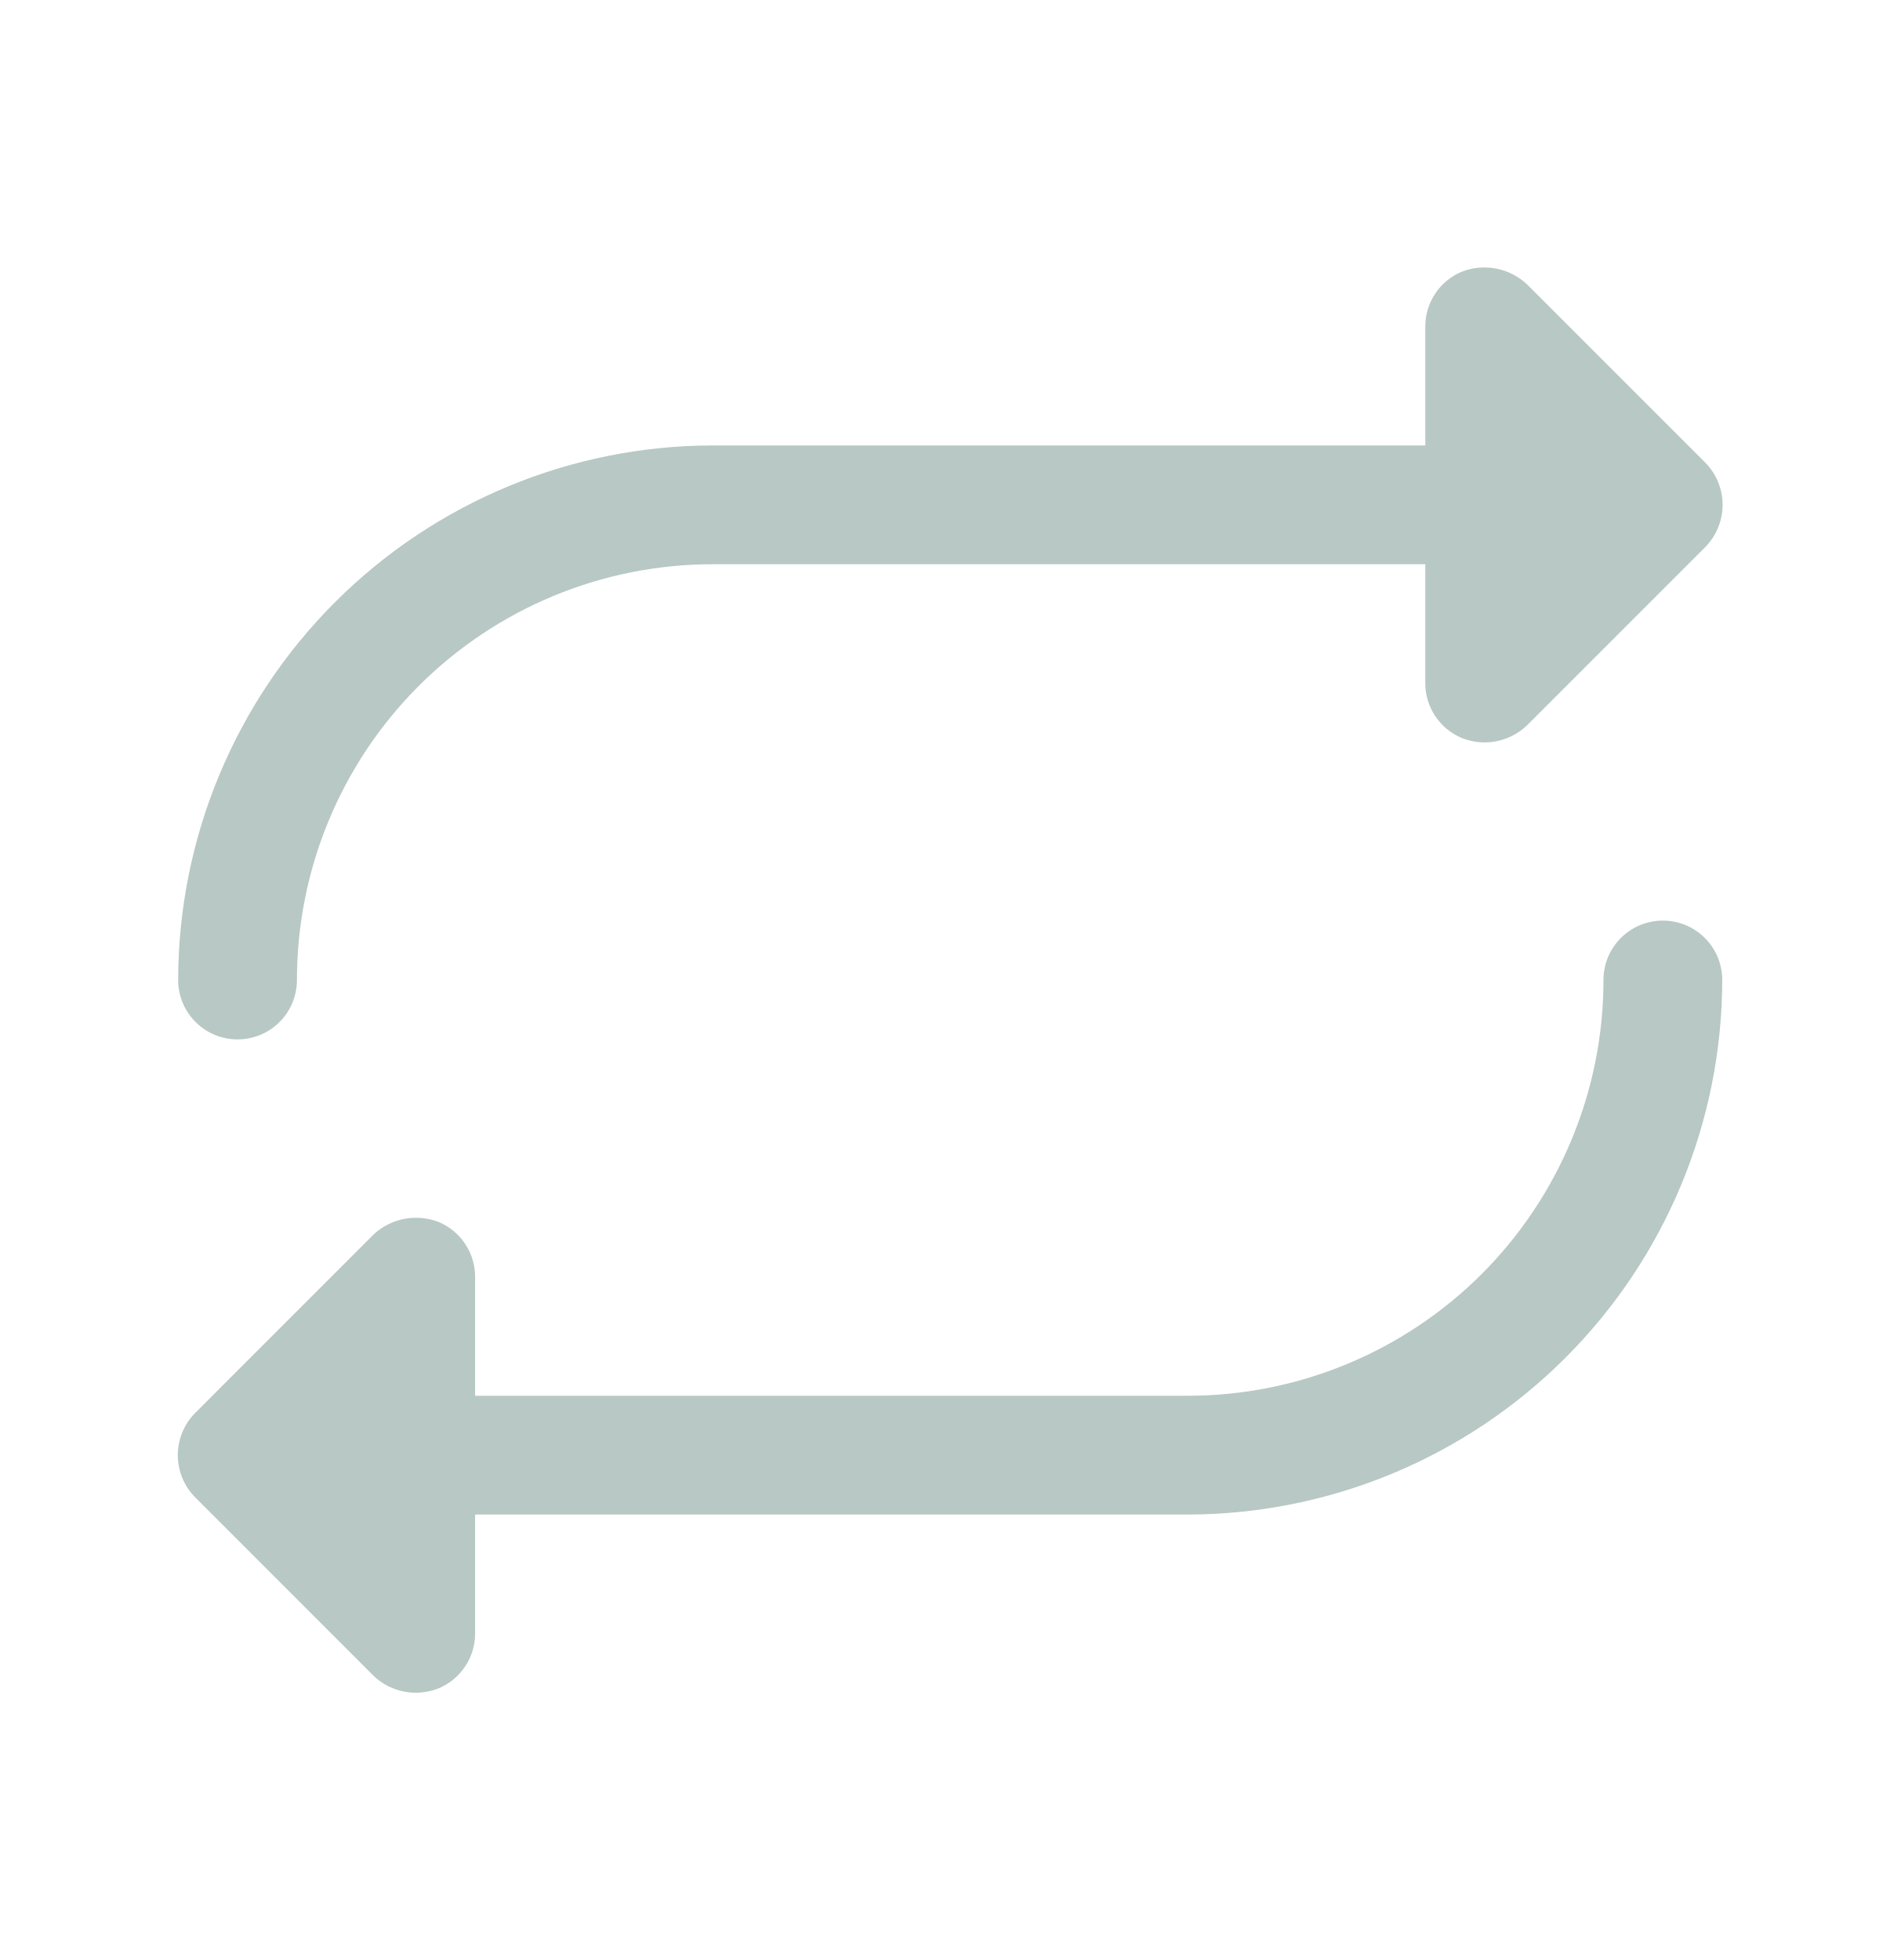
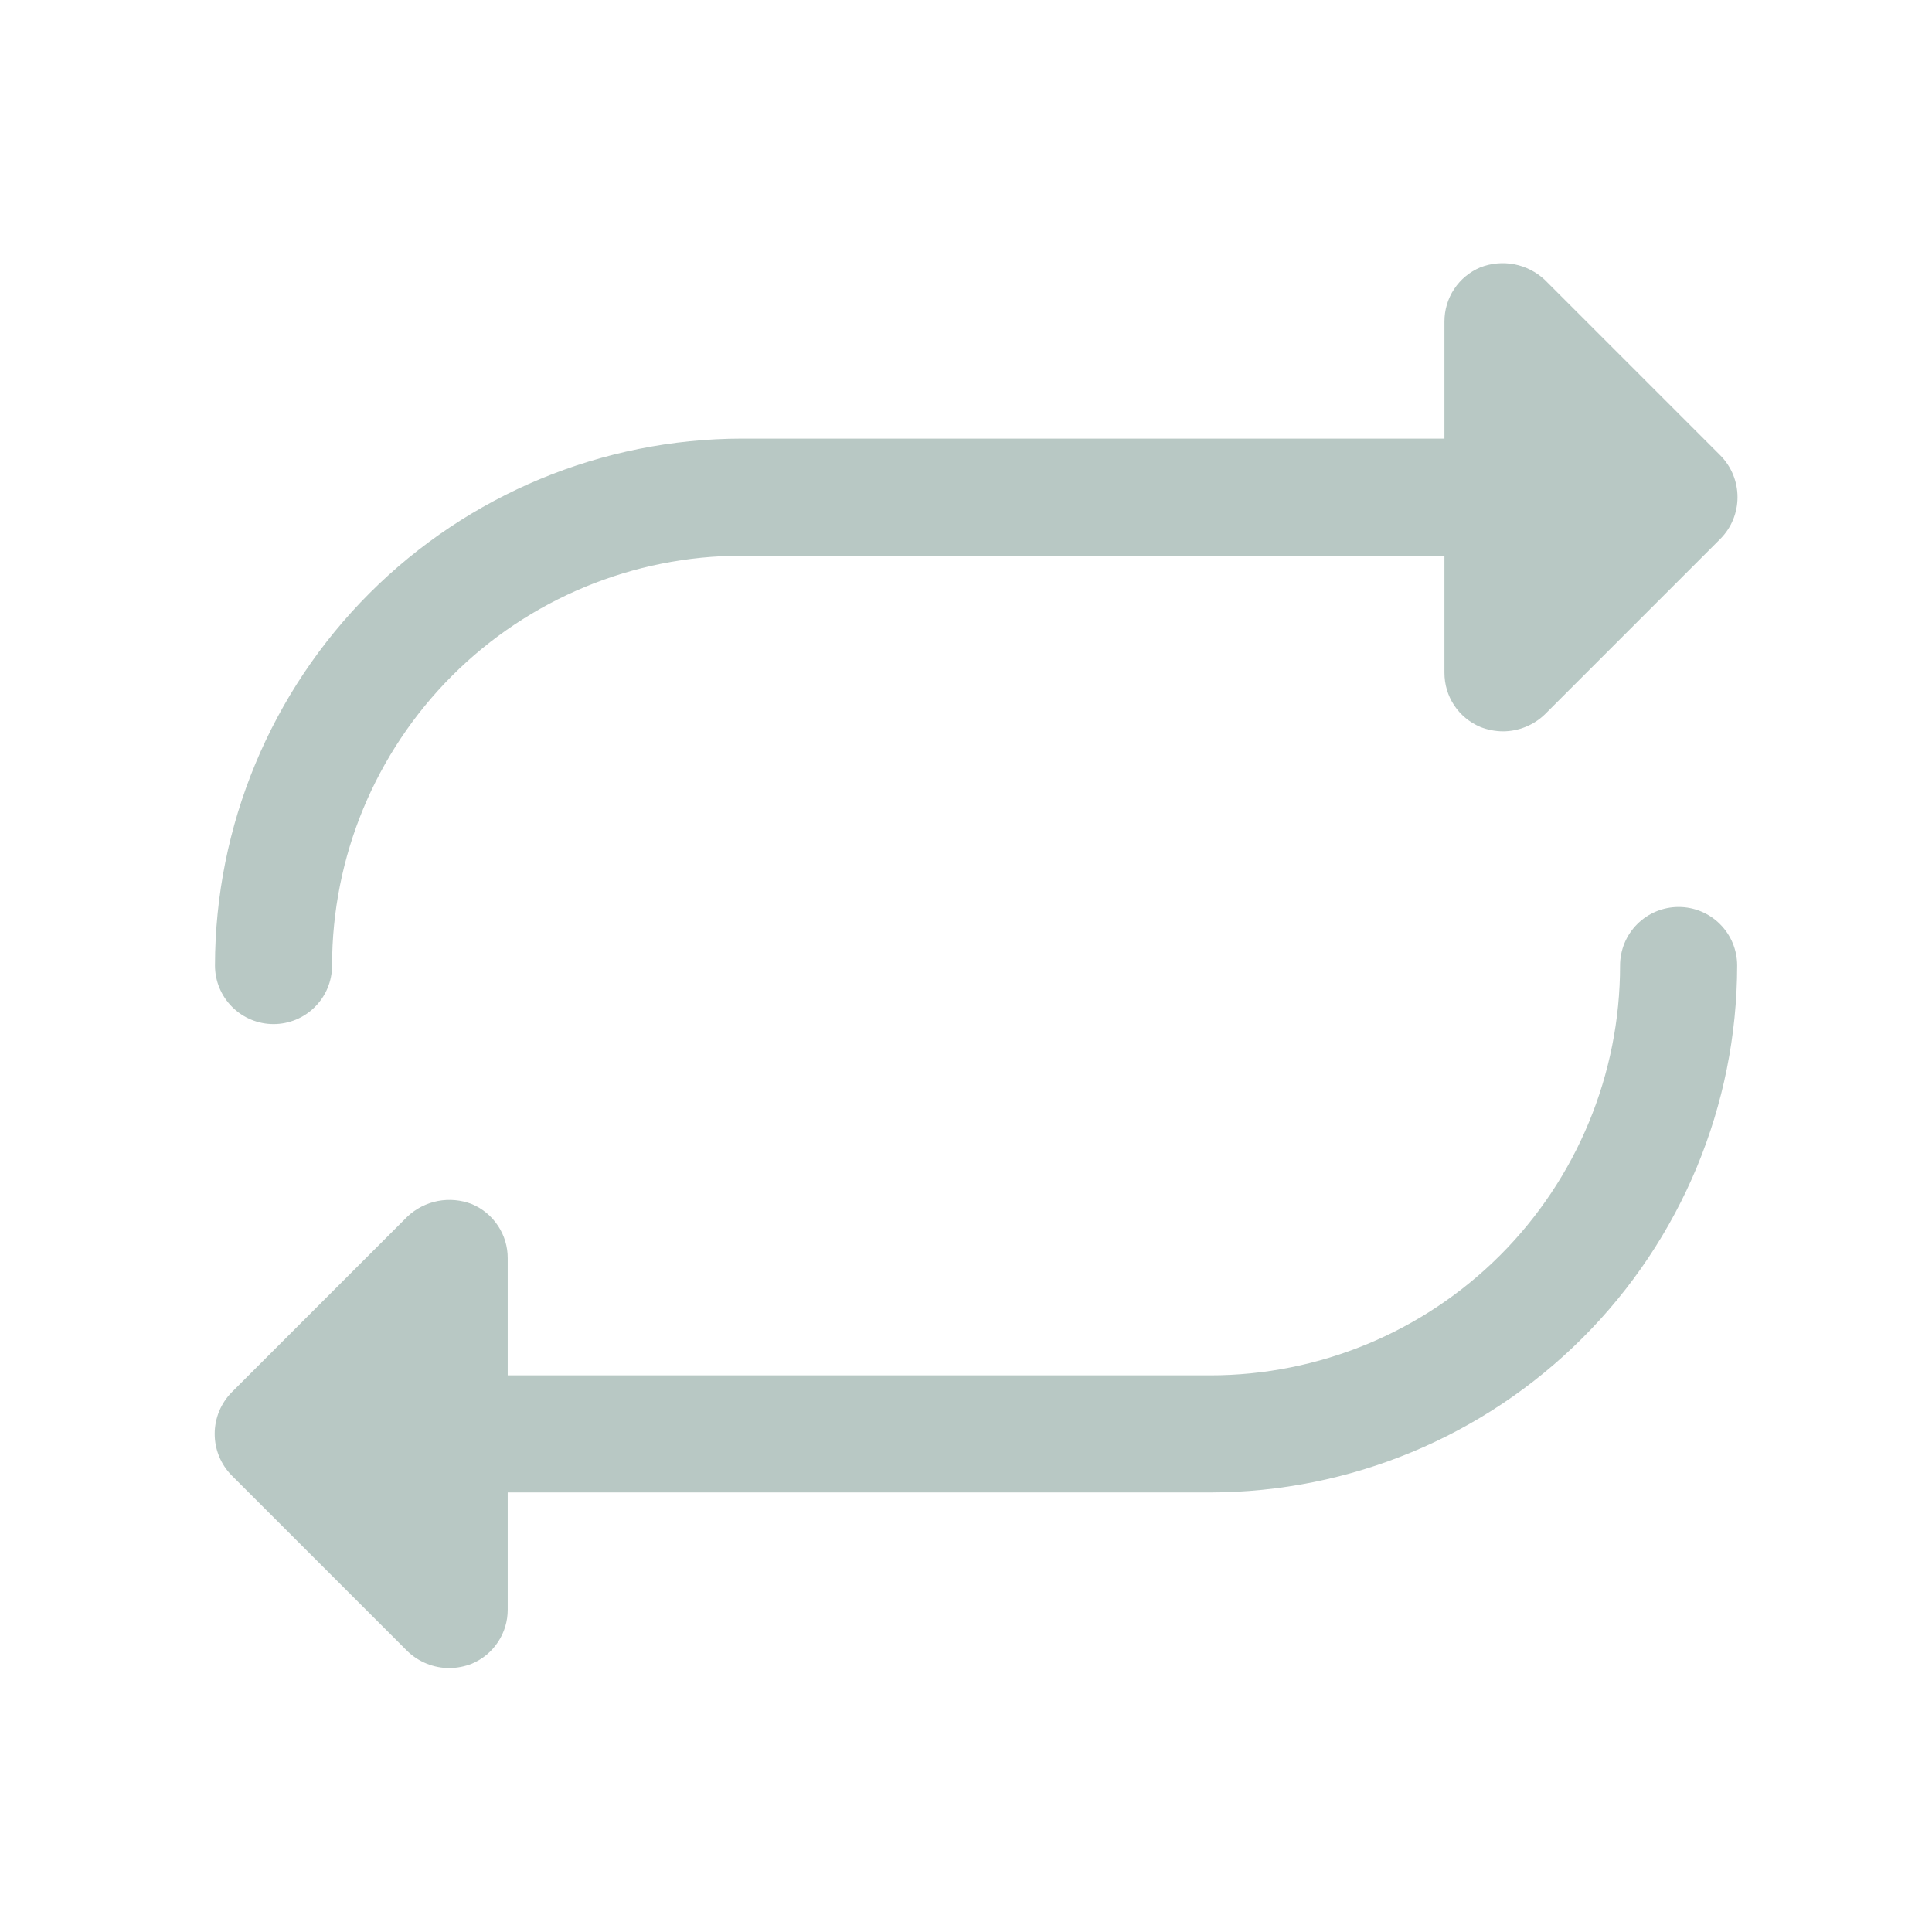
- <svg xmlns="http://www.w3.org/2000/svg" width="32" height="33" viewBox="0 0 32 33" fill="none">
-   <path d="M3 16.5C3.003 14.114 3.953 11.827 5.64 10.14C7.327 8.453 9.614 7.503 12 7.5H24V5.5C23.999 5.303 24.057 5.109 24.166 4.945C24.275 4.78 24.43 4.652 24.613 4.575C24.797 4.503 24.998 4.485 25.193 4.522C25.388 4.56 25.568 4.652 25.712 4.787L28.712 7.787C28.9 7.977 29.006 8.233 29.006 8.5C29.006 8.767 28.9 9.023 28.712 9.213L25.712 12.213C25.52 12.396 25.265 12.499 25 12.5C24.867 12.499 24.736 12.474 24.613 12.425C24.43 12.348 24.275 12.22 24.166 12.055C24.057 11.891 23.999 11.697 24 11.5V9.5H12C10.143 9.5 8.363 10.238 7.05 11.55C5.737 12.863 5 14.643 5 16.5C5 16.765 4.895 17.02 4.707 17.207C4.52 17.395 4.265 17.5 4 17.5C3.735 17.5 3.48 17.395 3.293 17.207C3.105 17.02 3 16.765 3 16.5ZM28 15.5C27.735 15.5 27.48 15.605 27.293 15.793C27.105 15.98 27 16.235 27 16.5C27 18.357 26.262 20.137 24.95 21.45C23.637 22.762 21.857 23.5 20 23.5H8V21.5C8.001 21.303 7.943 21.109 7.834 20.945C7.725 20.78 7.569 20.651 7.388 20.575C7.203 20.503 7.001 20.485 6.807 20.522C6.612 20.56 6.432 20.652 6.287 20.788L3.288 23.788C3.1 23.977 2.994 24.233 2.994 24.5C2.994 24.767 3.1 25.023 3.288 25.212L6.287 28.212C6.479 28.396 6.734 28.499 7 28.5C7.133 28.499 7.264 28.474 7.388 28.425C7.569 28.349 7.725 28.22 7.834 28.055C7.943 27.891 8.001 27.697 8 27.5V25.5H20C22.386 25.497 24.673 24.547 26.36 22.86C28.047 21.173 28.997 18.886 29 16.5C29 16.235 28.895 15.98 28.707 15.793C28.52 15.605 28.265 15.5 28 15.5Z" fill="#B8C8C4" />
+ <svg xmlns="http://www.w3.org/2000/svg" width="33" height="33" viewBox="0 0 33 33" fill="none">
+   <path d="M3.672 16.492C3.675 14.106 4.625 11.819 6.312 10.132C7.999 8.445 10.286 7.495 12.672 7.492H24.672V5.492C24.672 5.295 24.729 5.101 24.838 4.937C24.947 4.772 25.103 4.643 25.285 4.567C25.469 4.495 25.671 4.477 25.865 4.514C26.06 4.552 26.24 4.644 26.385 4.779L29.385 7.779C29.573 7.969 29.678 8.225 29.678 8.492C29.678 8.759 29.573 9.015 29.385 9.204L26.385 12.204C26.193 12.388 25.938 12.491 25.672 12.492C25.54 12.491 25.408 12.466 25.285 12.417C25.103 12.34 24.947 12.212 24.838 12.047C24.729 11.883 24.672 11.689 24.672 11.492V9.492H12.672C10.816 9.492 9.035 10.229 7.722 11.542C6.41 12.855 5.672 14.635 5.672 16.492C5.672 16.757 5.567 17.012 5.379 17.199C5.192 17.387 4.937 17.492 4.672 17.492C4.407 17.492 4.153 17.387 3.965 17.199C3.778 17.012 3.672 16.757 3.672 16.492ZM28.672 15.492C28.407 15.492 28.153 15.597 27.965 15.785C27.777 15.972 27.672 16.227 27.672 16.492C27.672 18.348 26.935 20.129 25.622 21.442C24.309 22.754 22.529 23.492 20.672 23.492H8.672V21.492C8.673 21.294 8.615 21.101 8.506 20.937C8.397 20.772 8.242 20.643 8.06 20.567C7.875 20.495 7.674 20.477 7.479 20.514C7.284 20.552 7.104 20.644 6.96 20.779L3.96 23.779C3.772 23.969 3.667 24.225 3.667 24.492C3.667 24.759 3.772 25.015 3.96 25.204L6.96 28.204C7.152 28.388 7.407 28.491 7.672 28.492C7.805 28.491 7.936 28.466 8.06 28.417C8.242 28.34 8.397 28.212 8.506 28.047C8.615 27.883 8.673 27.689 8.672 27.492V25.492H20.672C23.058 25.489 25.345 24.539 27.032 22.852C28.72 21.165 29.669 18.878 29.672 16.492C29.672 16.227 29.567 15.972 29.379 15.785C29.192 15.597 28.937 15.492 28.672 15.492Z" fill="#B8C8C4" />
</svg>
